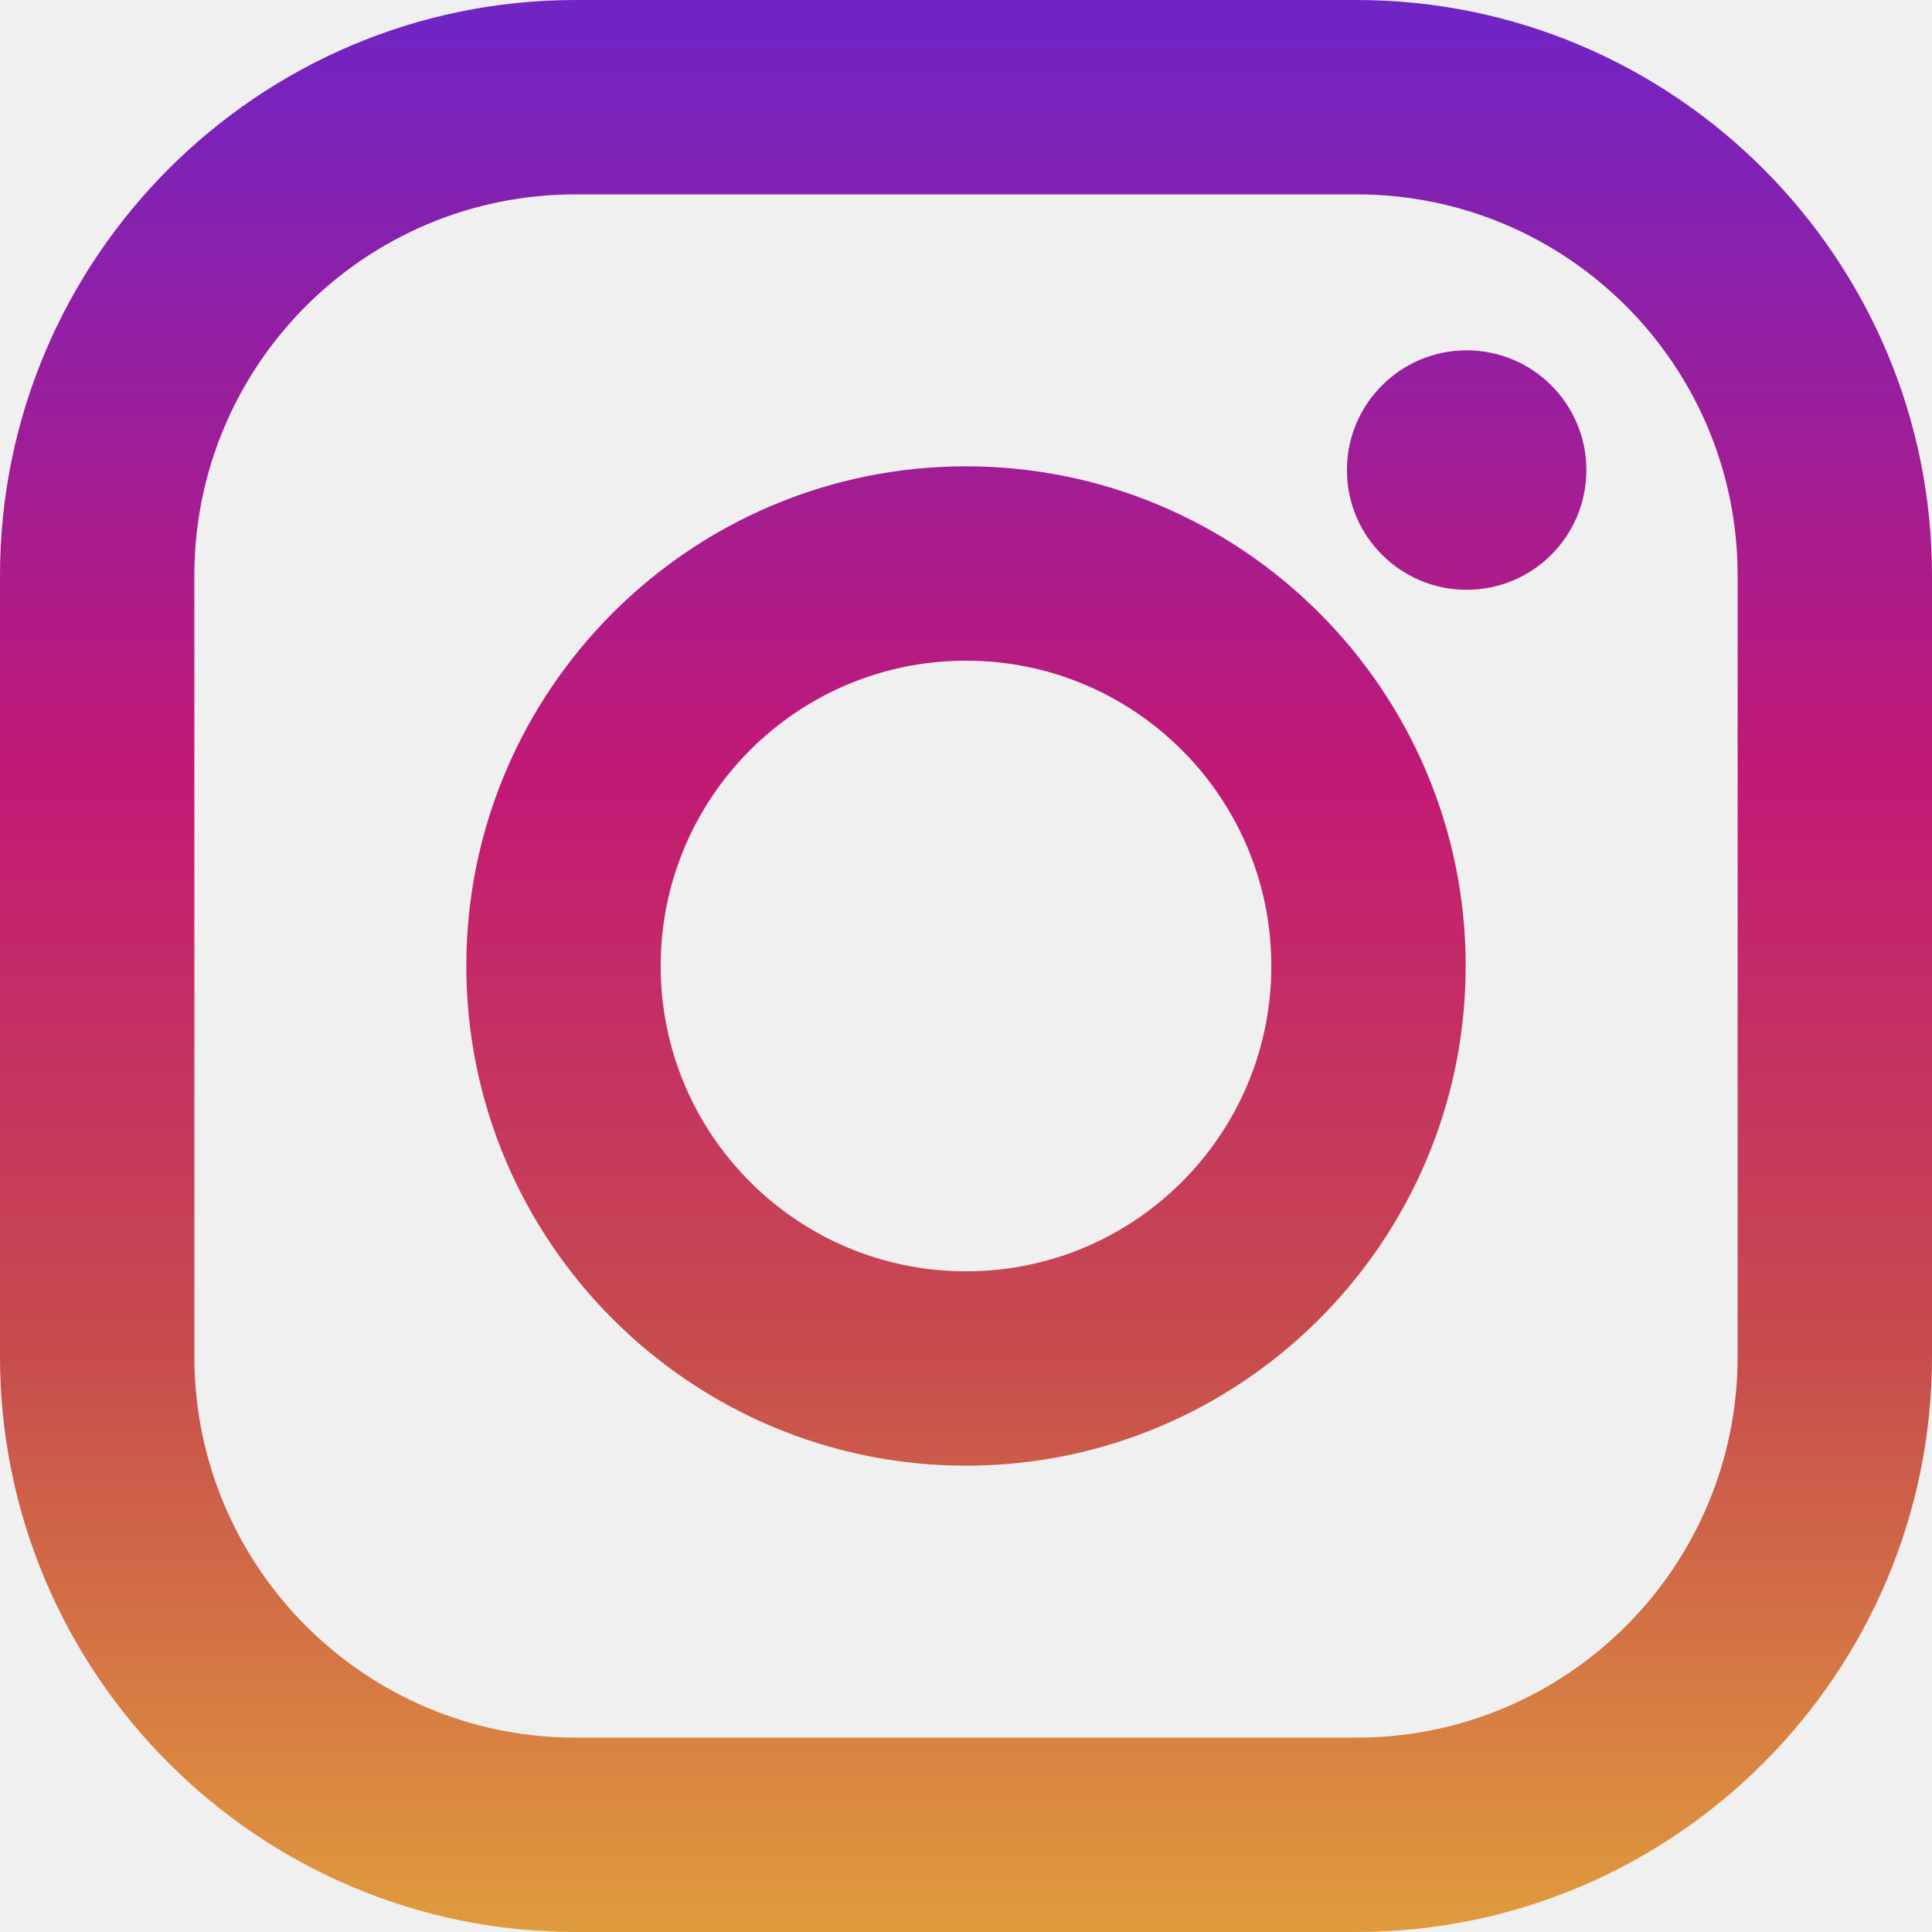
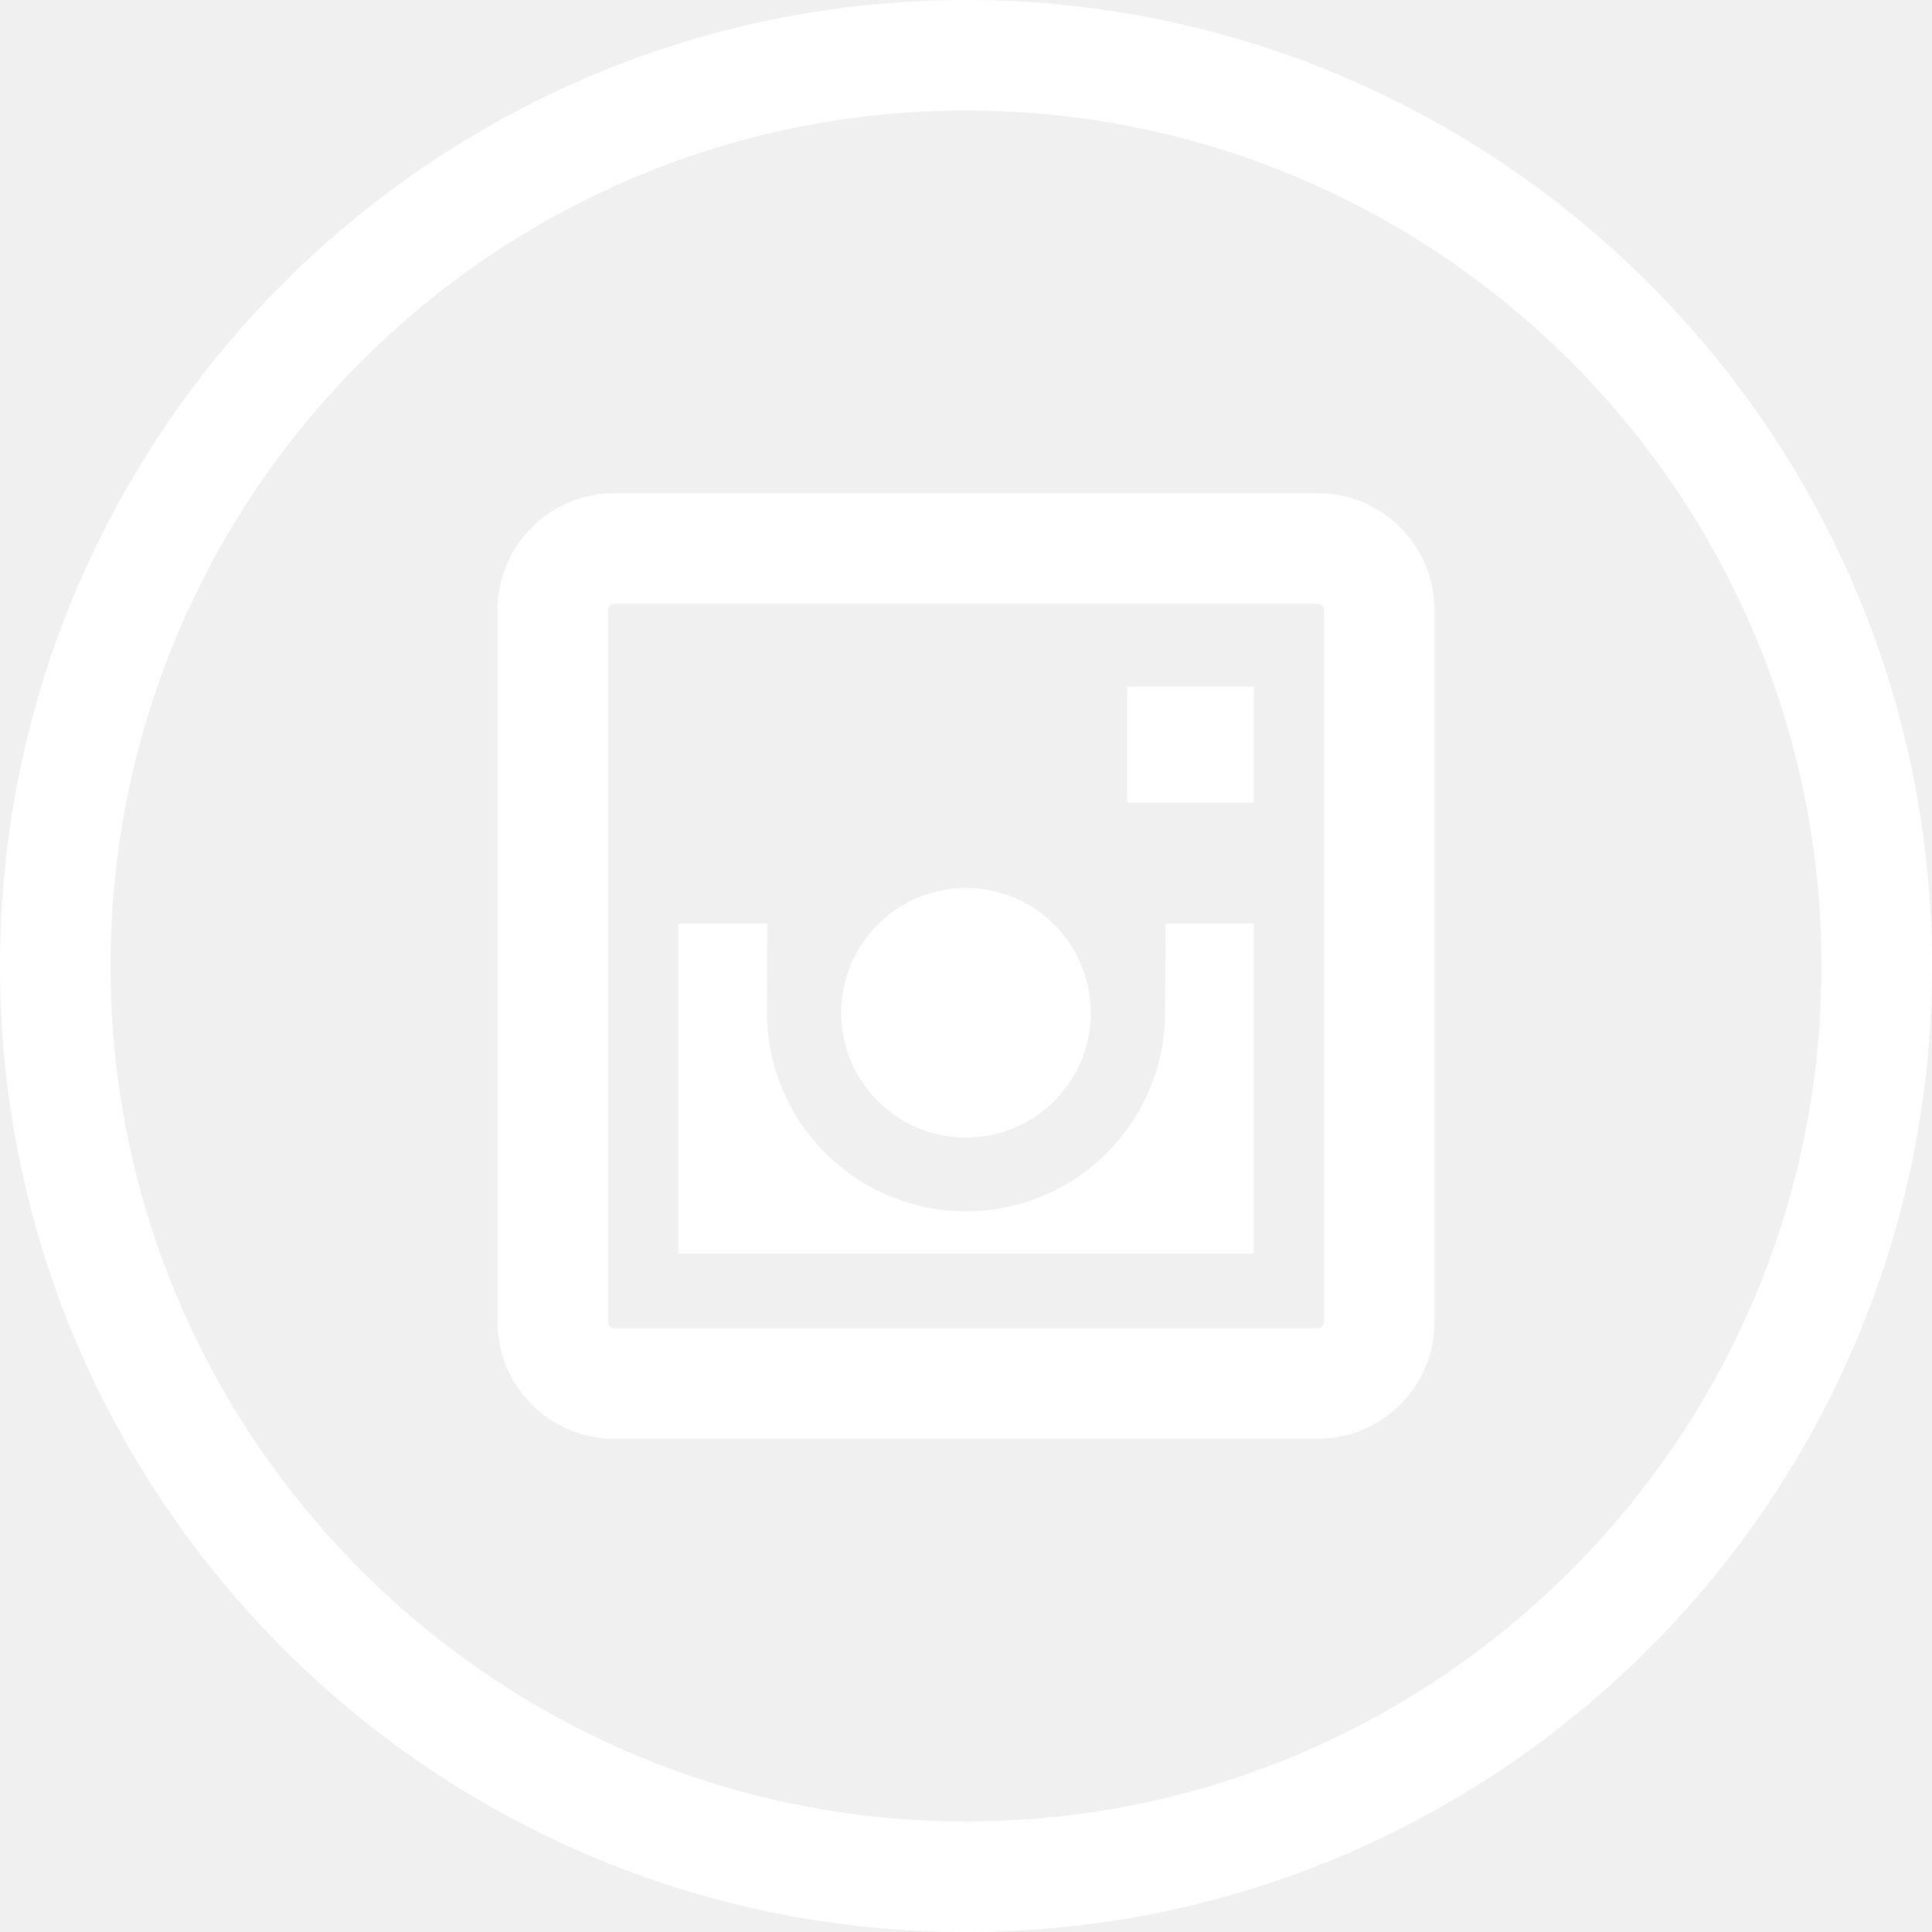
- <svg xmlns="http://www.w3.org/2000/svg" version="1.1" id="Layer_1" x="0px" y="0px" viewBox="0 0 551.034 551.034" style="enable-background:new 0 0 551.034 551.034;" xml:space="preserve">
+ <svg xmlns="http://www.w3.org/2000/svg" version="1.1" id="Capa_1" x="0px" y="0px" viewBox="0 0 314.652 314.652" style="enable-background:new 0 0 314.652 314.652;" xml:space="preserve" width="512px" height="512px">
  <g>
-     <linearGradient id="SVGID_1_" gradientUnits="userSpaceOnUse" x1="275.517" y1="4.57" x2="275.517" y2="549.72" gradientTransform="matrix(1 0 0 -1 0 554)">
-       <stop offset="0" style="stop-color:#E09B3D" />
-       <stop offset="0.3" style="stop-color:#C74C4D" />
-       <stop offset="0.6" style="stop-color:#C21975" />
-       <stop offset="1" style="stop-color:#7024C4" />
-     </linearGradient>
-     <path style="fill:url(#SVGID_1_);" d="M386.878,0H164.156C73.64,0,0,73.64,0,164.156v222.722   c0,90.516,73.64,164.156,164.156,164.156h222.722c90.516,0,164.156-73.64,164.156-164.156V164.156   C551.033,73.64,477.393,0,386.878,0z M495.6,386.878c0,60.045-48.677,108.722-108.722,108.722H164.156   c-60.045,0-108.722-48.677-108.722-108.722V164.156c0-60.046,48.677-108.722,108.722-108.722h222.722   c60.045,0,108.722,48.676,108.722,108.722L495.6,386.878L495.6,386.878z" />
-     <linearGradient id="SVGID_2_" gradientUnits="userSpaceOnUse" x1="275.517" y1="4.57" x2="275.517" y2="549.72" gradientTransform="matrix(1 0 0 -1 0 554)">
-       <stop offset="0" style="stop-color:#E09B3D" />
-       <stop offset="0.3" style="stop-color:#C74C4D" />
-       <stop offset="0.6" style="stop-color:#C21975" />
-       <stop offset="1" style="stop-color:#7024C4" />
-     </linearGradient>
-     <path style="fill:url(#SVGID_2_);" d="M275.517,133C196.933,133,133,196.933,133,275.516s63.933,142.517,142.517,142.517   S418.034,354.1,418.034,275.516S354.101,133,275.517,133z M275.517,362.6c-48.095,0-87.083-38.988-87.083-87.083   s38.989-87.083,87.083-87.083c48.095,0,87.083,38.988,87.083,87.083C362.6,323.611,323.611,362.6,275.517,362.6z" />
-     <linearGradient id="SVGID_3_" gradientUnits="userSpaceOnUse" x1="418.31" y1="4.57" x2="418.31" y2="549.72" gradientTransform="matrix(1 0 0 -1 0 554)">
-       <stop offset="0" style="stop-color:#E09B3D" />
-       <stop offset="0.3" style="stop-color:#C74C4D" />
-       <stop offset="0.6" style="stop-color:#C21975" />
-       <stop offset="1" style="stop-color:#7024C4" />
-     </linearGradient>
-     <circle style="fill:url(#SVGID_3_);" cx="418.31" cy="134.07" r="34.15" />
+     <path d="M157.326,0C70.576,0,0,70.576,0,157.326s70.576,157.326,157.326,157.326s157.326-70.576,157.326-157.326   S244.076,0,157.326,0z M157.326,296.652C80.502,296.652,18,234.15,18,157.326S80.502,18,157.326,18s139.326,62.502,139.326,139.326   S234.15,296.652,157.326,296.652z" fill="#FFFFFF" />
+     <path d="M214.618,80.326H100.034c-10.477,0-19,8.523-19,19v116c0,10.477,8.523,19,19,19h114.584c10.477,0,19-8.523,19-19v-116   C233.618,88.85,225.095,80.326,214.618,80.326z M215.618,215.326c0,0.552-0.448,1-1,1H100.034c-0.552,0-1-0.448-1-1v-116   c0-0.552,0.448-1,1-1h114.584c0.552,0,1,0.448,1,1V215.326z" fill="#FFFFFF" />
+     <rect x="183.583" y="111.812" width="20.615" height="18.911" fill="#FFFFFF" />
+     <circle cx="157.326" cy="164.946" r="20.324" fill="#FFFFFF" />
+     <path d="M189.745,164.856c0,17.904-14.514,32.418-32.418,32.418s-32.418-14.514-32.418-32.418l0.044-14.445h-14.497v53.761h93.743   v-53.761H189.82L189.745,164.856z" fill="#FFFFFF" />
  </g>
  <g>
</g>
  <g>
</g>
  <g>
</g>
  <g>
</g>
  <g>
</g>
  <g>
</g>
  <g>
</g>
  <g>
</g>
  <g>
</g>
  <g>
</g>
  <g>
</g>
  <g>
</g>
  <g>
</g>
  <g>
</g>
  <g>
</g>
</svg>
